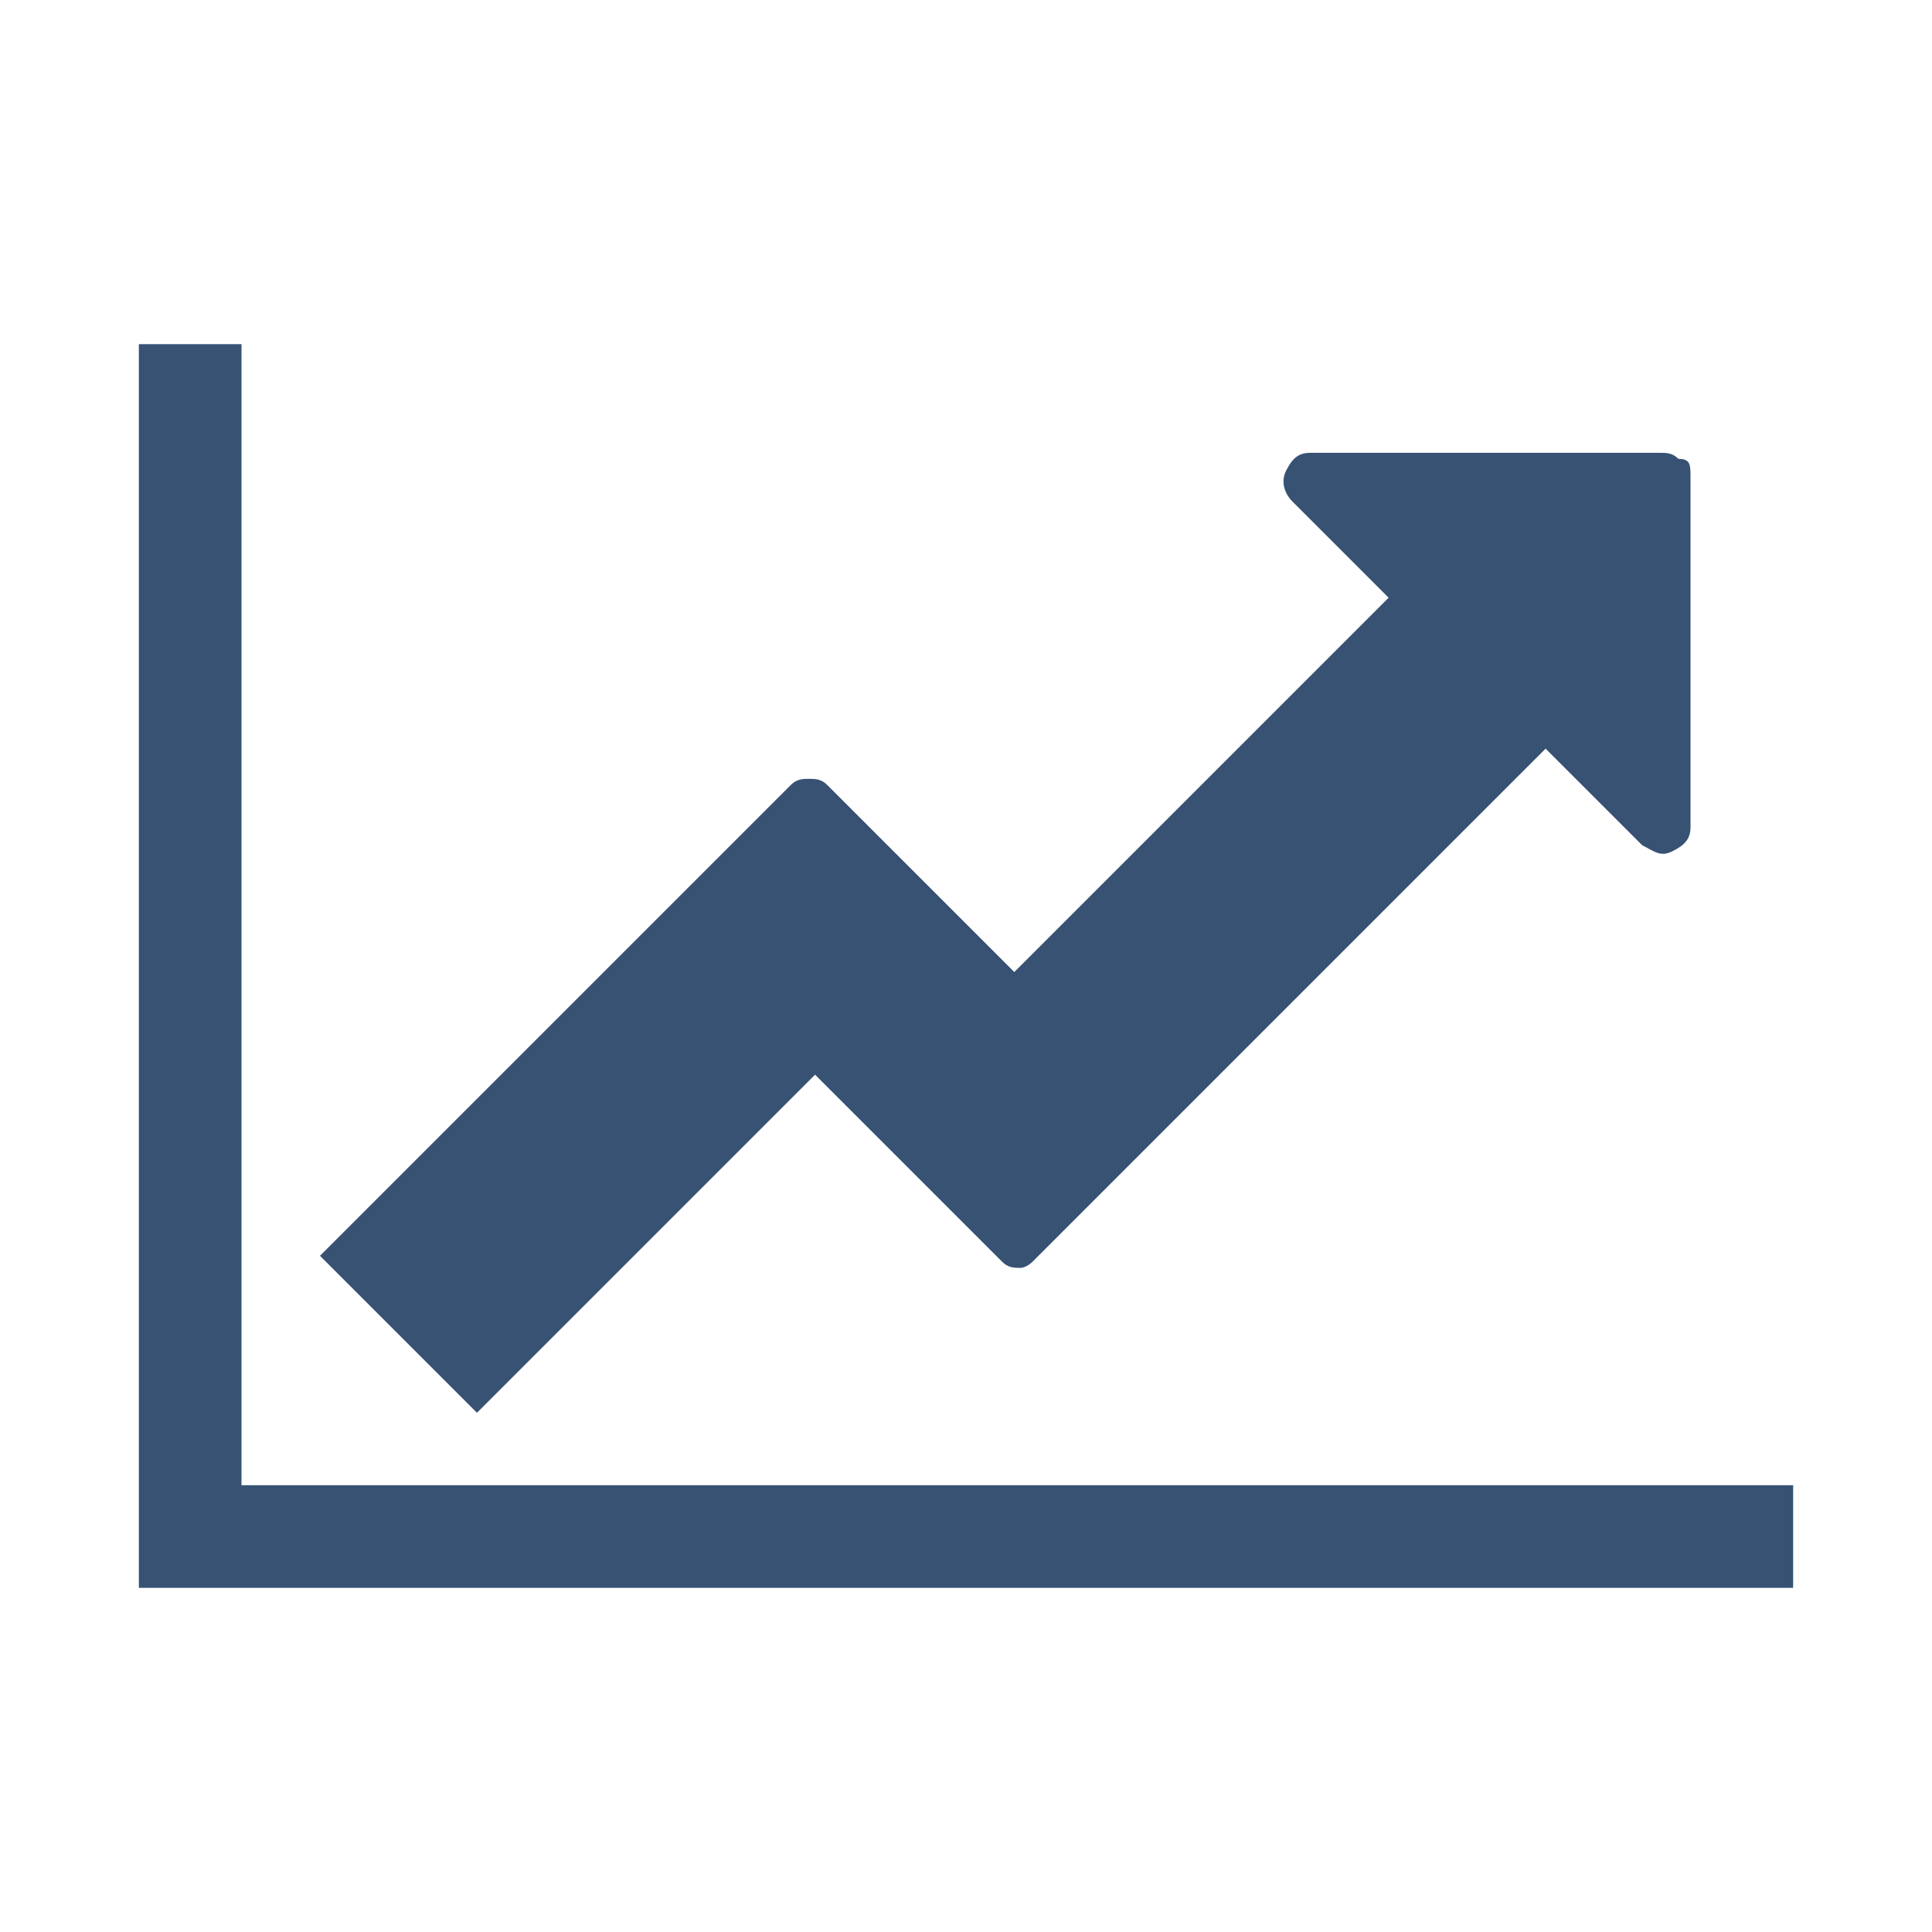
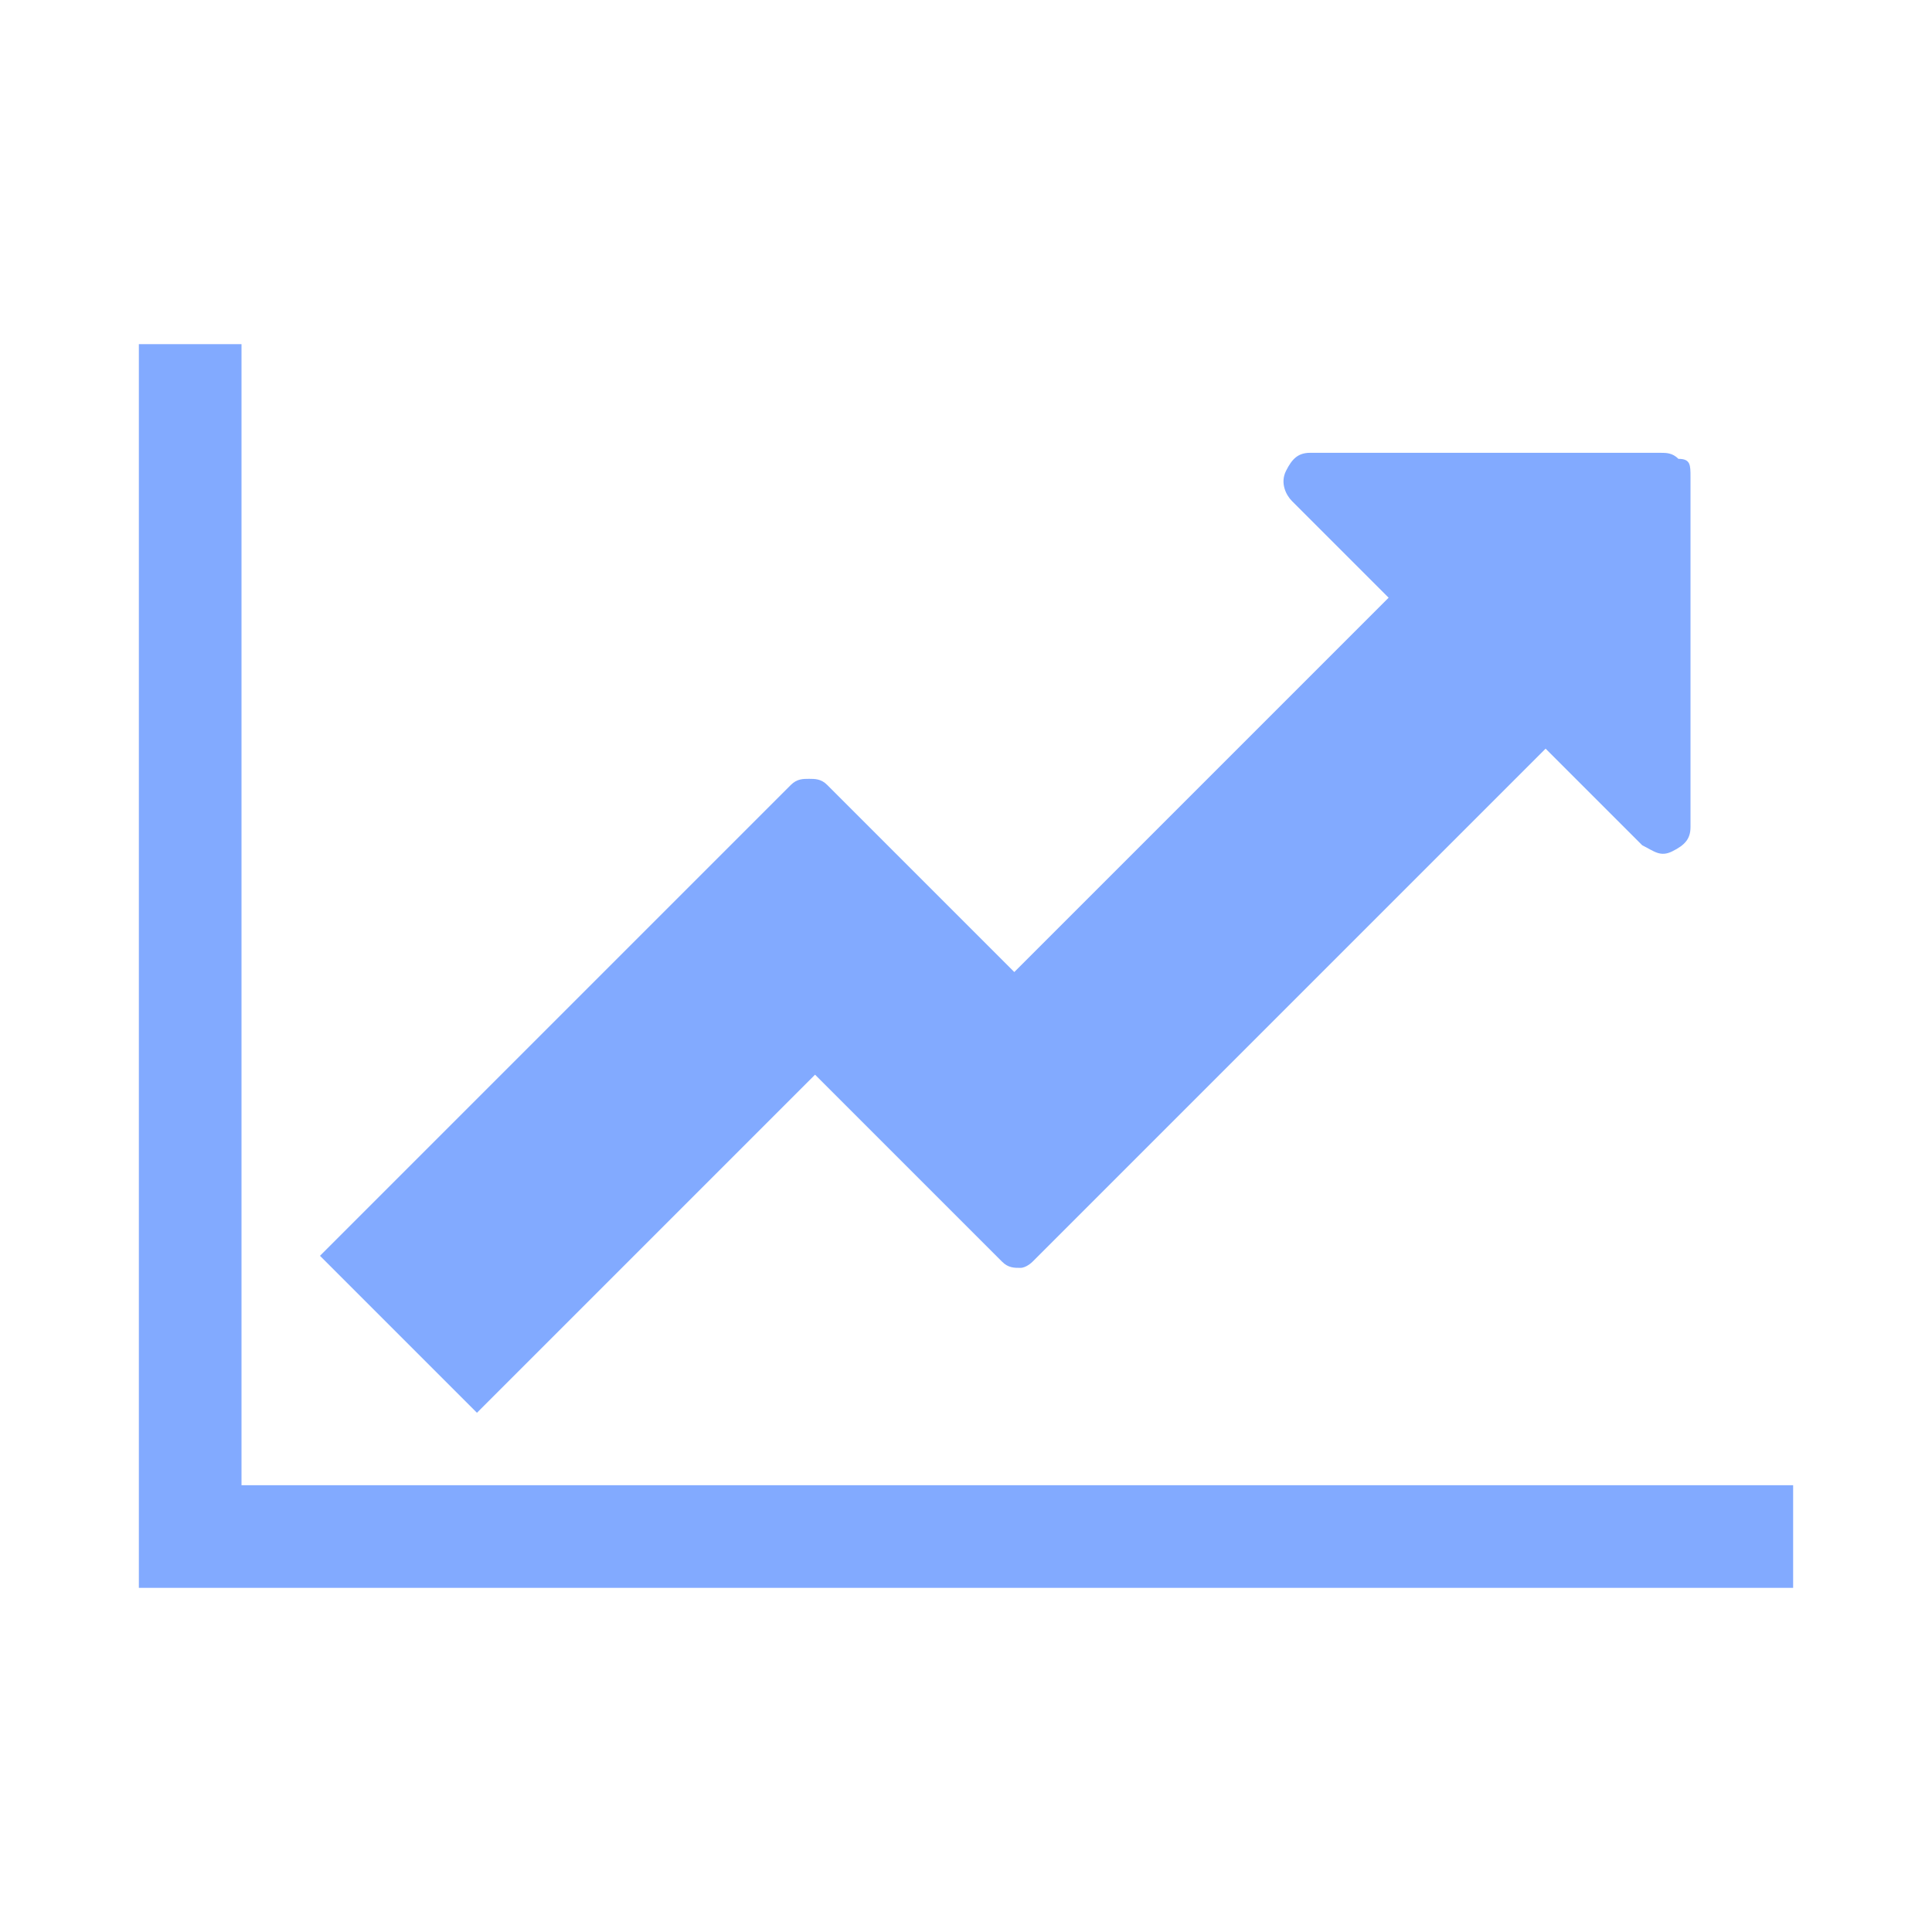
- <svg xmlns="http://www.w3.org/2000/svg" viewBox="0 0 32 32">
-   <path fill="#375273" d="M29.7 24.6v1.7H2.3V5.7H4v18.9h25.7zM28 7.9v5.8c0 .2-.1.3-.3.4s-.3 0-.5-.1l-1.6-1.6-8.5 8.5s-.1.1-.2.1-.2 0-.3-.1l-3.1-3.1-5.6 5.6-2.6-2.6 7.8-7.8c.1-.1.2-.1.3-.1.1 0 .2 0 .3.1l3.1 3.1L23 9.9l-1.6-1.6c-.1-.1-.2-.3-.1-.5s.2-.3.4-.3h5.8c.1 0 .2 0 .3.1.2 0 .2.1.2.3z" />
+ <svg xmlns="http://www.w3.org/2000/svg" viewBox="0 0 32 32" version="1.1" id="svg1230">
+   <defs id="defs1234" />
+   <path id="path1228" d="M29.7 24.6v1.7H2.3V5.7H4v18.9h25.7zM28 7.9v5.8c0 .2-.1.3-.3.4s-.3 0-.5-.1l-1.6-1.6-8.5 8.5s-.1.1-.2.1-.2 0-.3-.1l-3.1-3.1-5.6 5.6-2.6-2.6 7.8-7.8c.1-.1.2-.1.3-.1.1 0 .2 0 .3.1l3.1 3.1L23 9.9l-1.6-1.6c-.1-.1-.2-.3-.1-.5s.2-.3.4-.3h5.8c.1 0 .2 0 .3.1.2 0 .2.1.2.3z" fill="#82aaff" />
</svg>
